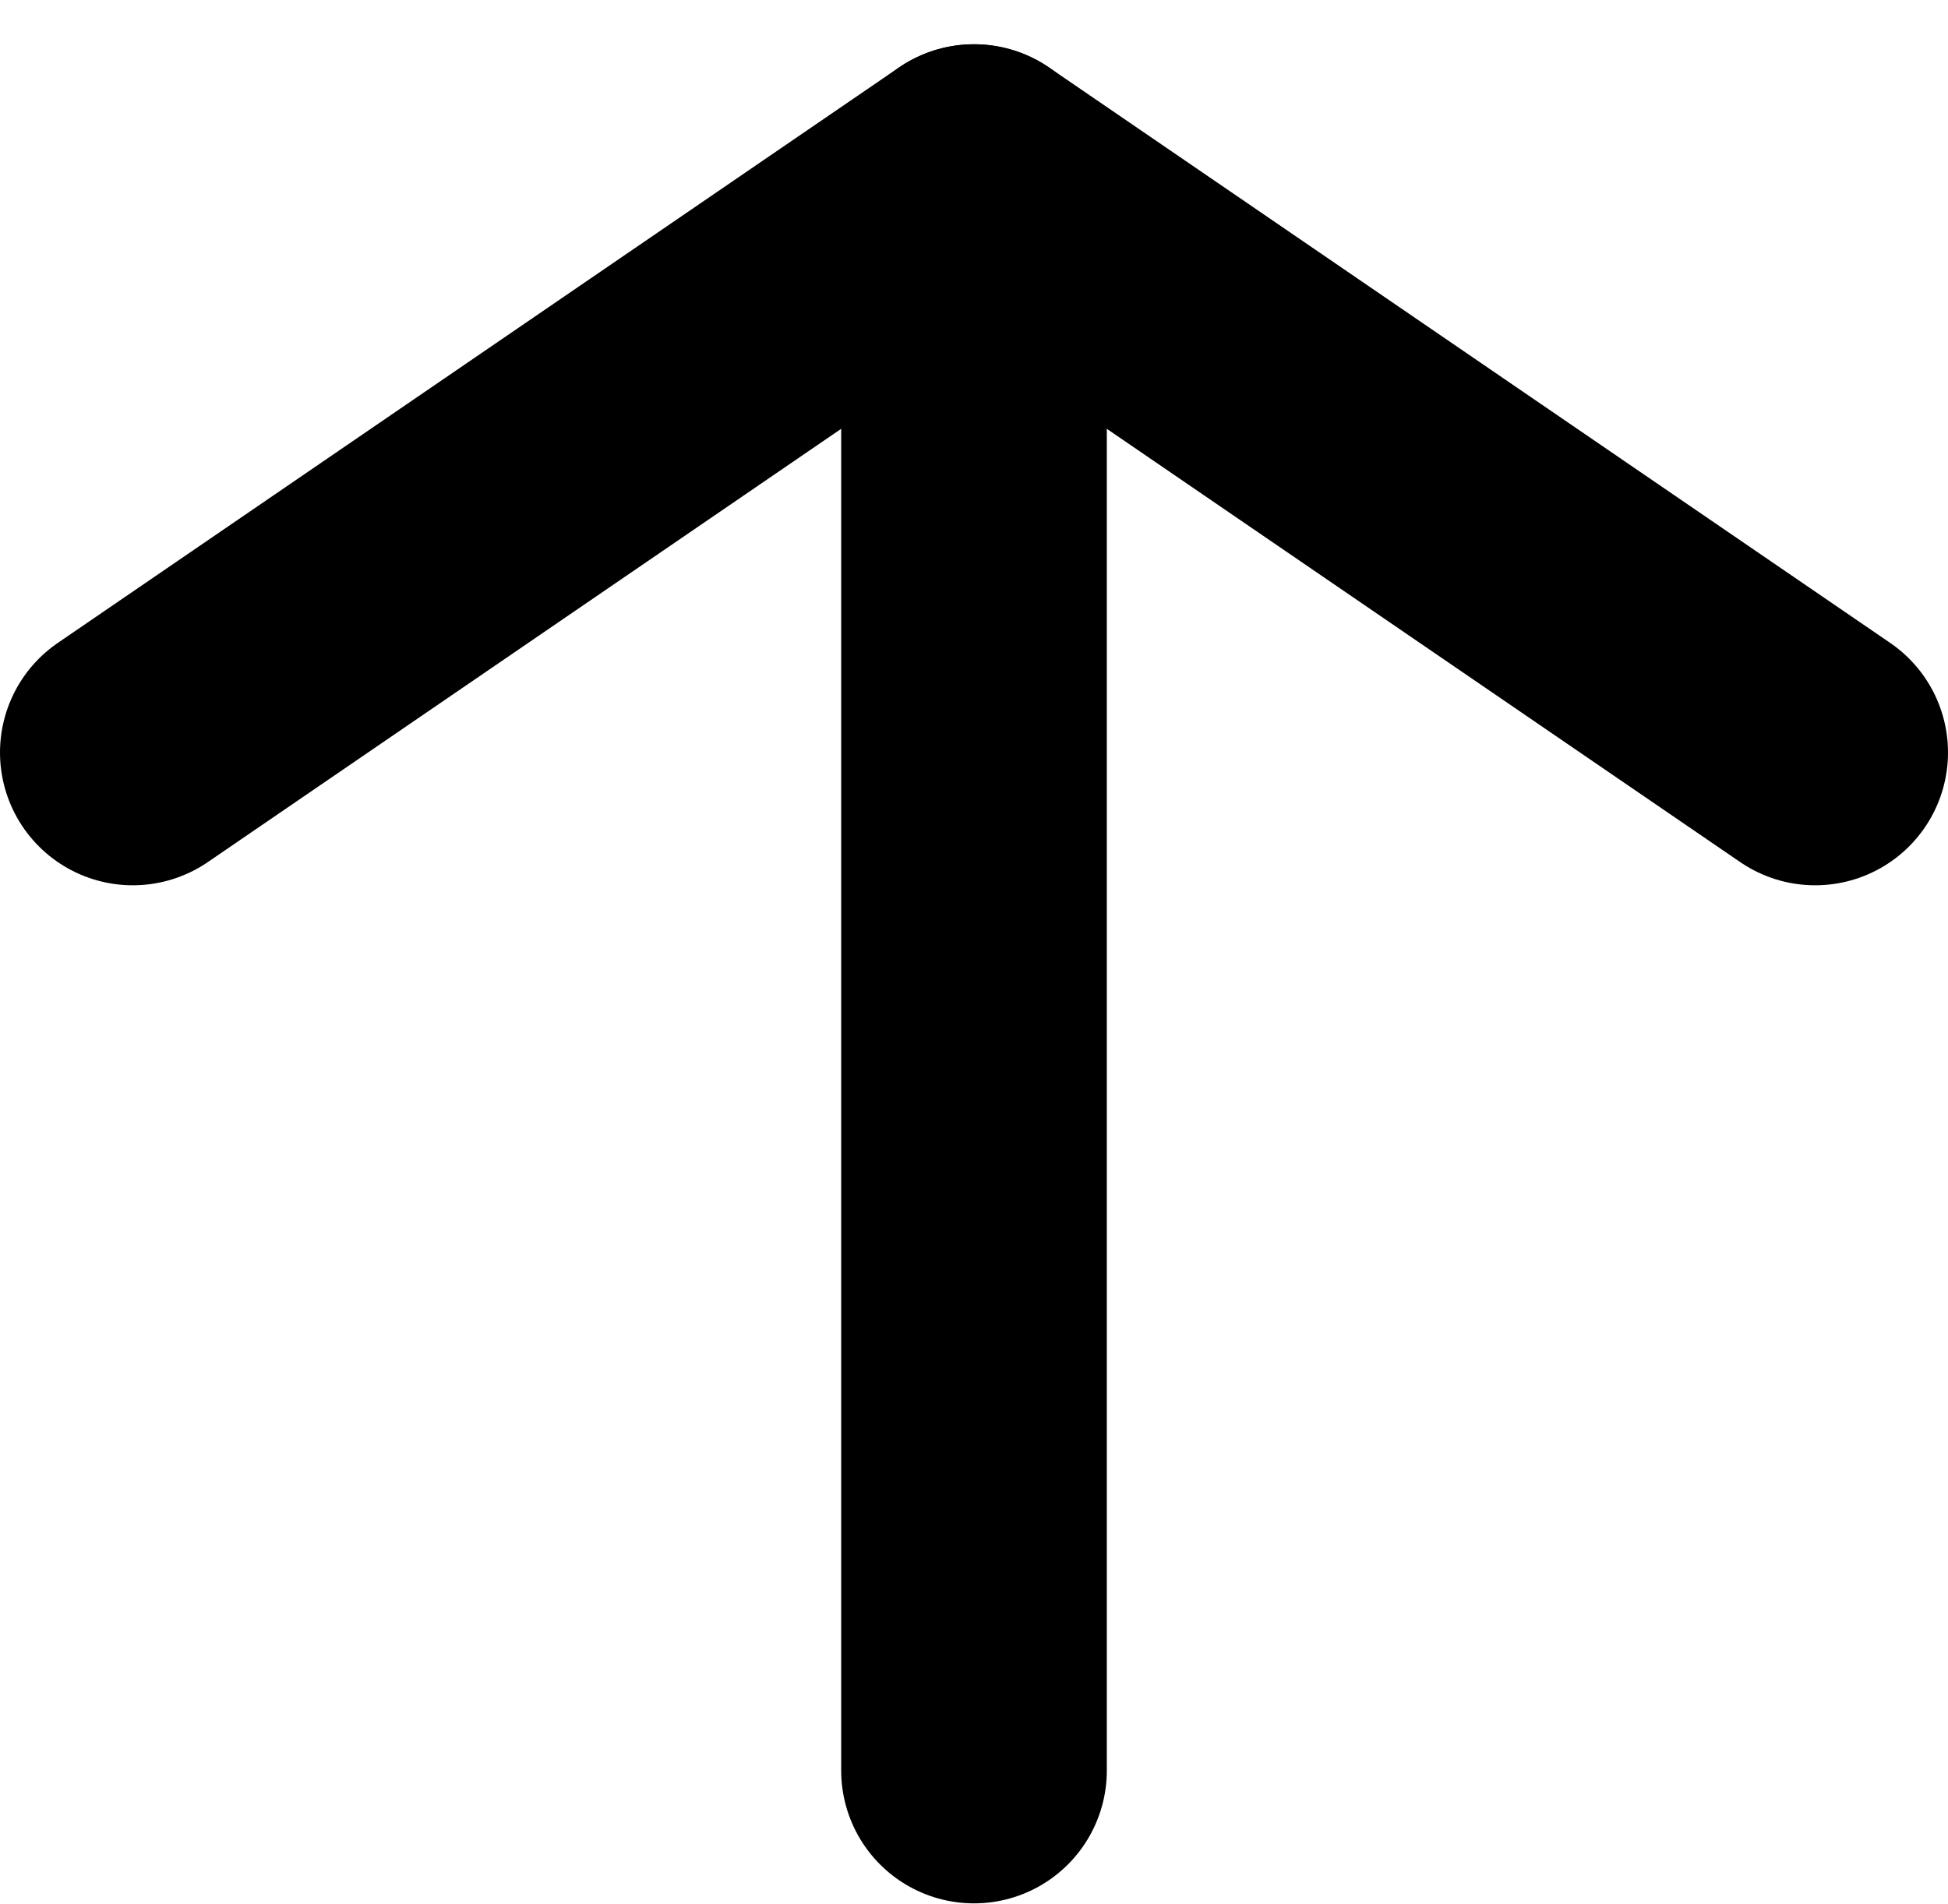
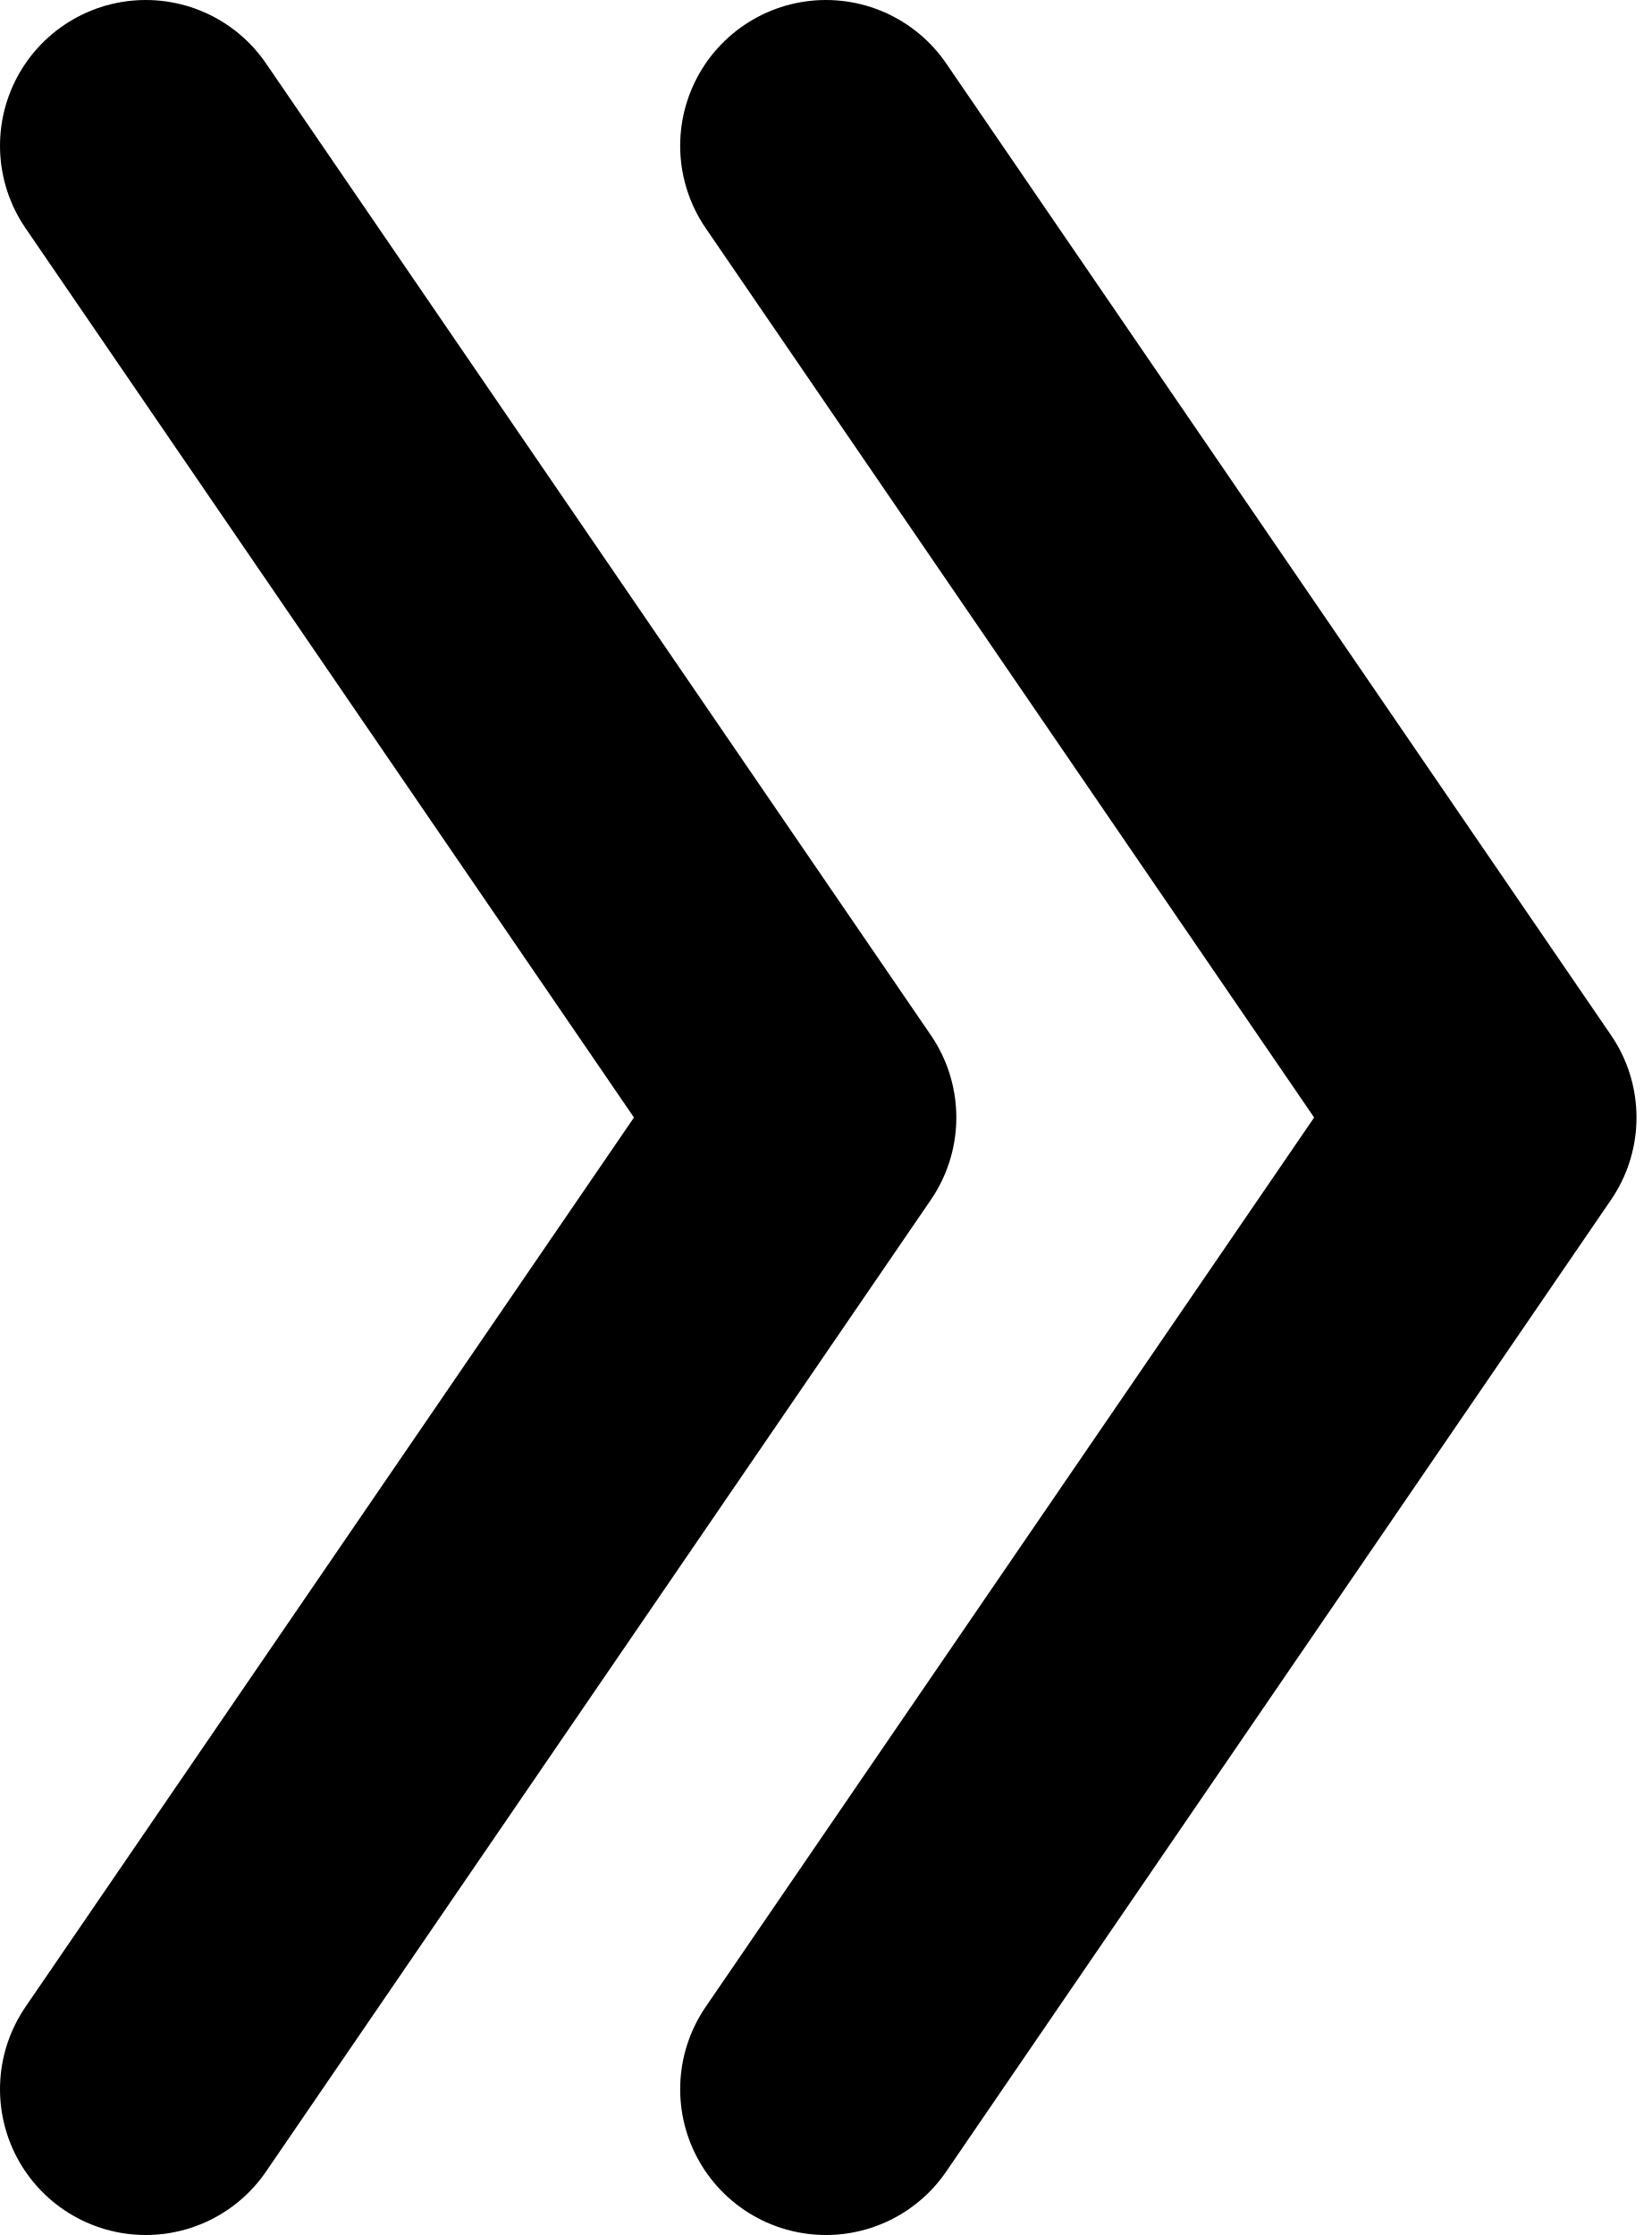
- <svg xmlns="http://www.w3.org/2000/svg" viewBox="0 -0.5 22 21.5">
-   <polyline points="1.5 8 11 1.5 20.5 8" style="fill:none;stroke:#000;stroke-linecap:round;stroke-linejoin:round;stroke-width:3px" />
-   <line x1="11" y1="1.5" x2="11" y2="19.5" style="fill:none;stroke:#000;stroke-linecap:round;stroke-linejoin:round;stroke-width:3px" />
+ <svg xmlns="http://www.w3.org/2000/svg" width="34" height="46" viewBox="0 0 34 46" fill="none">
+   <path d="M17 3L30.684 23L17 43" stroke="black" stroke-width="6" stroke-linecap="round" stroke-linejoin="round" />
+   <path d="M3 3L16.684 23L3 43" stroke="black" stroke-width="6" stroke-linecap="round" stroke-linejoin="round" />
</svg>
